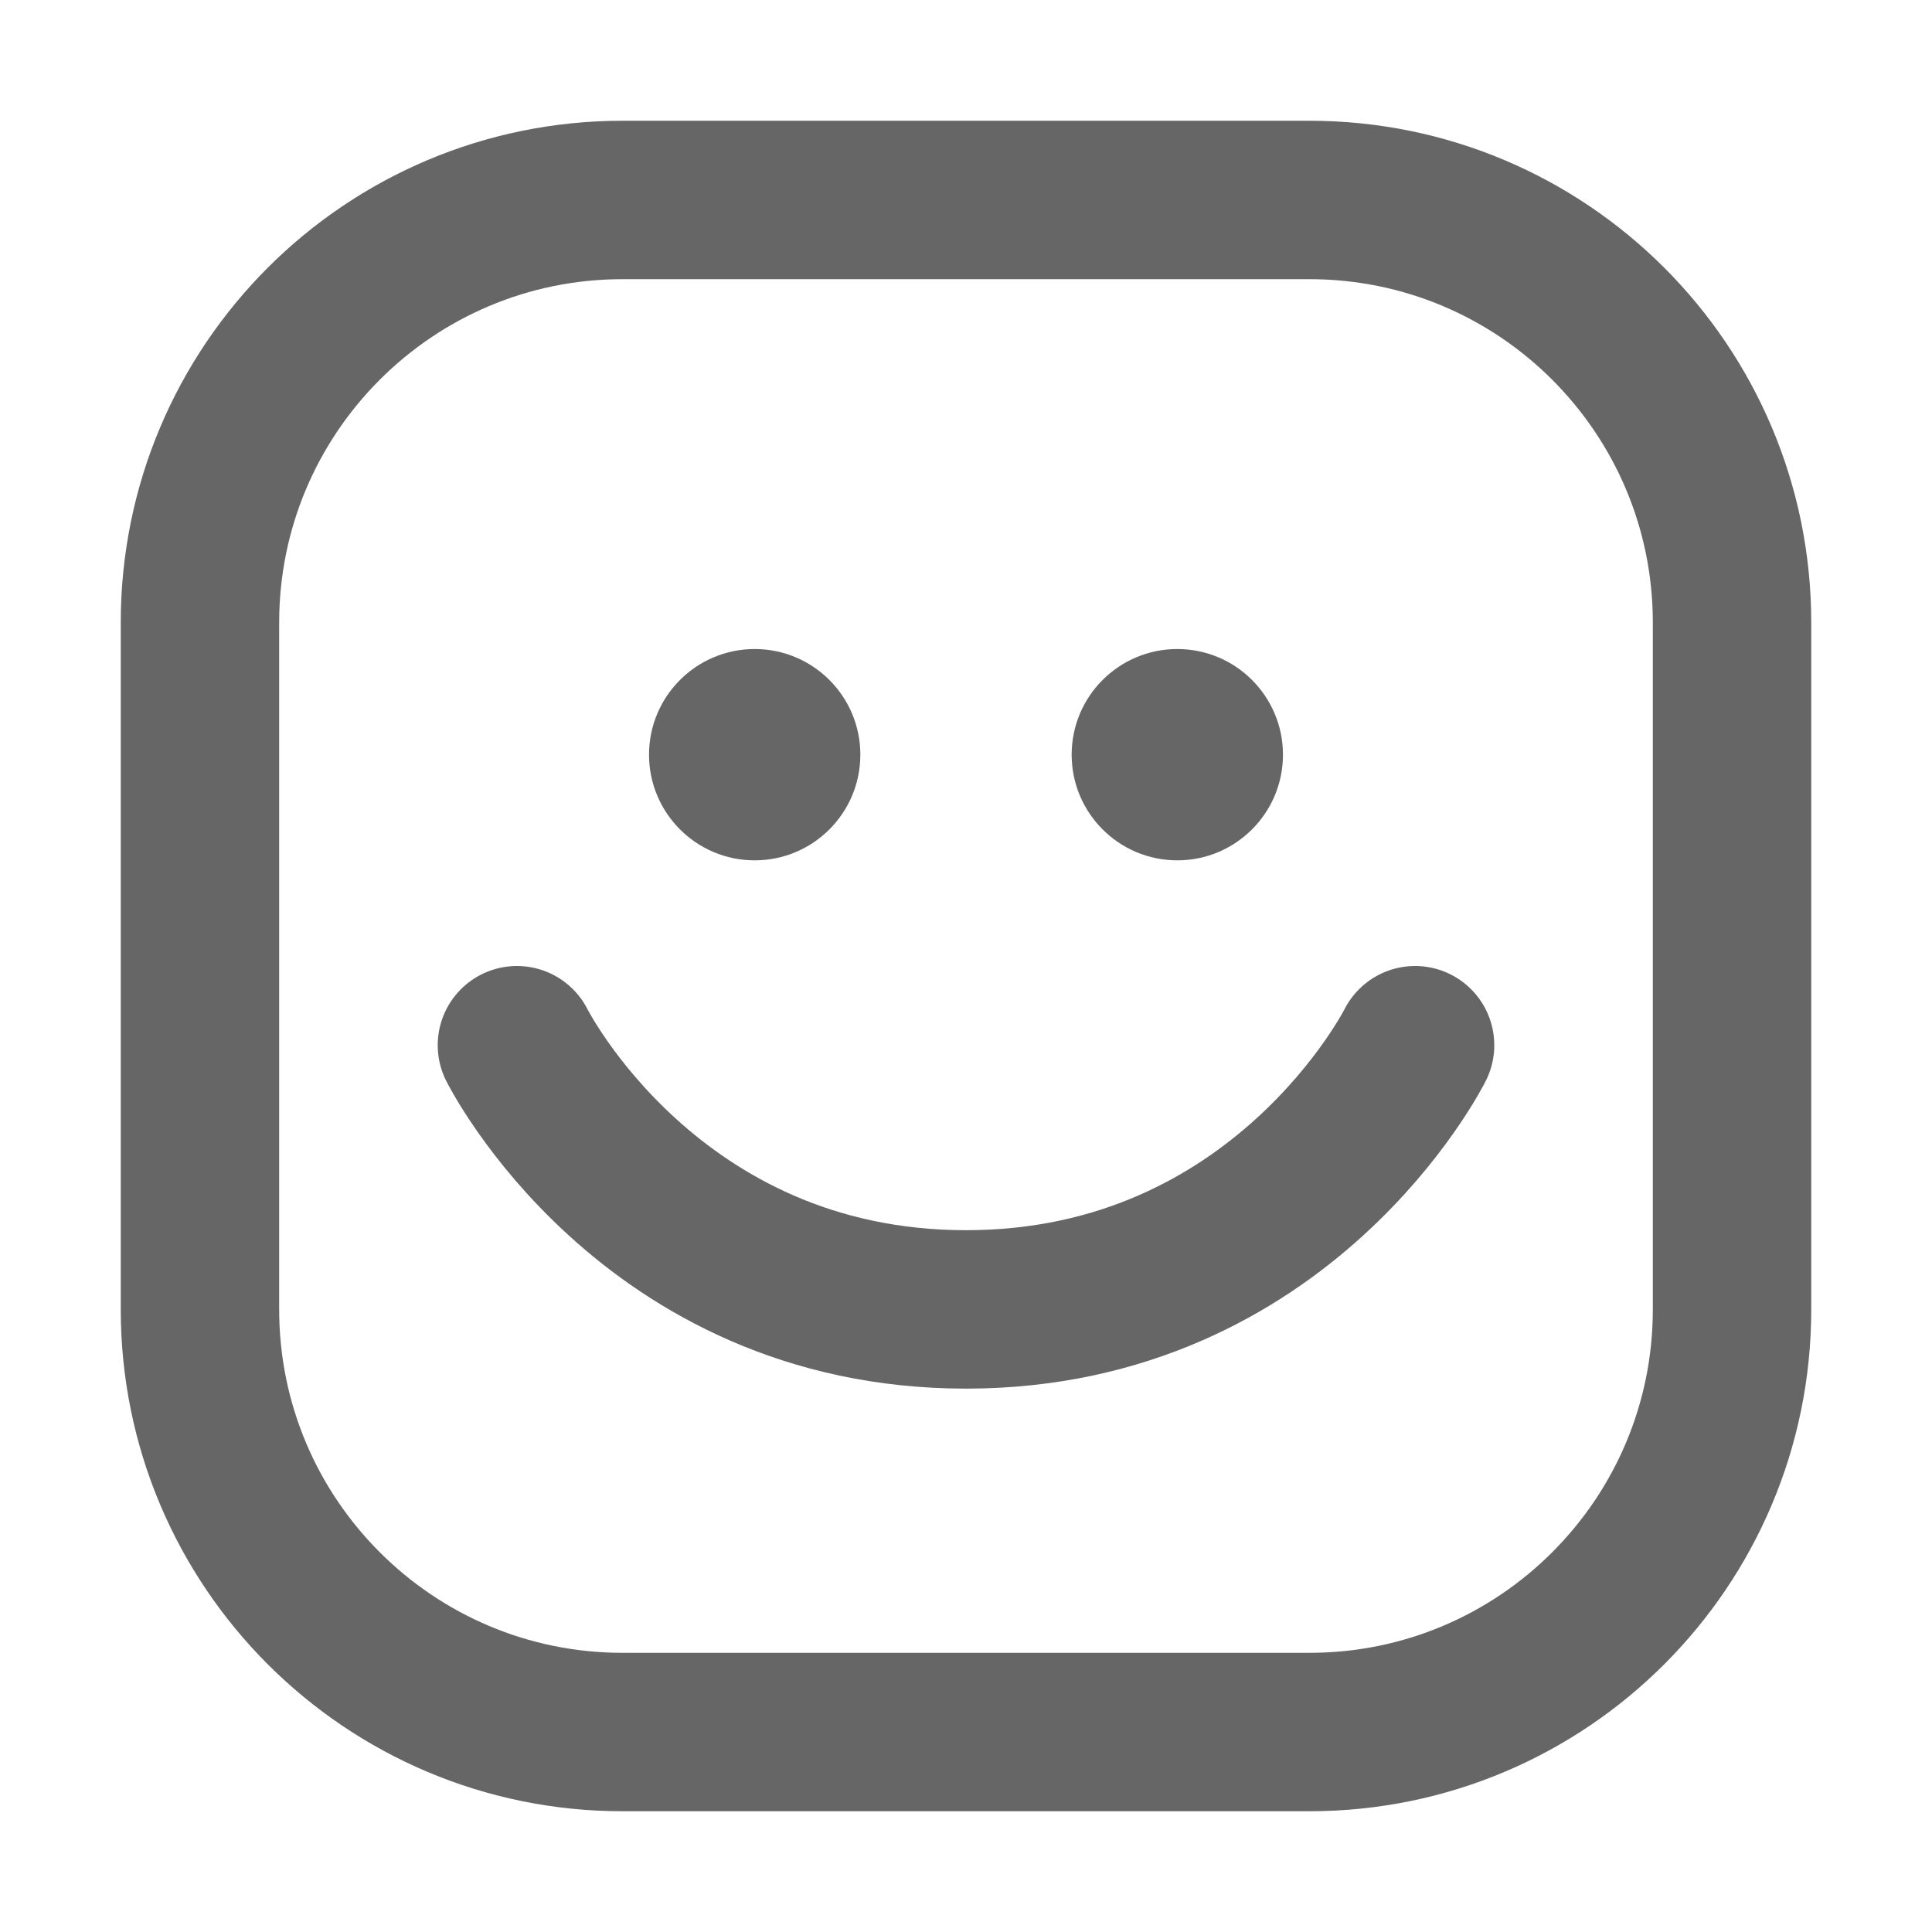
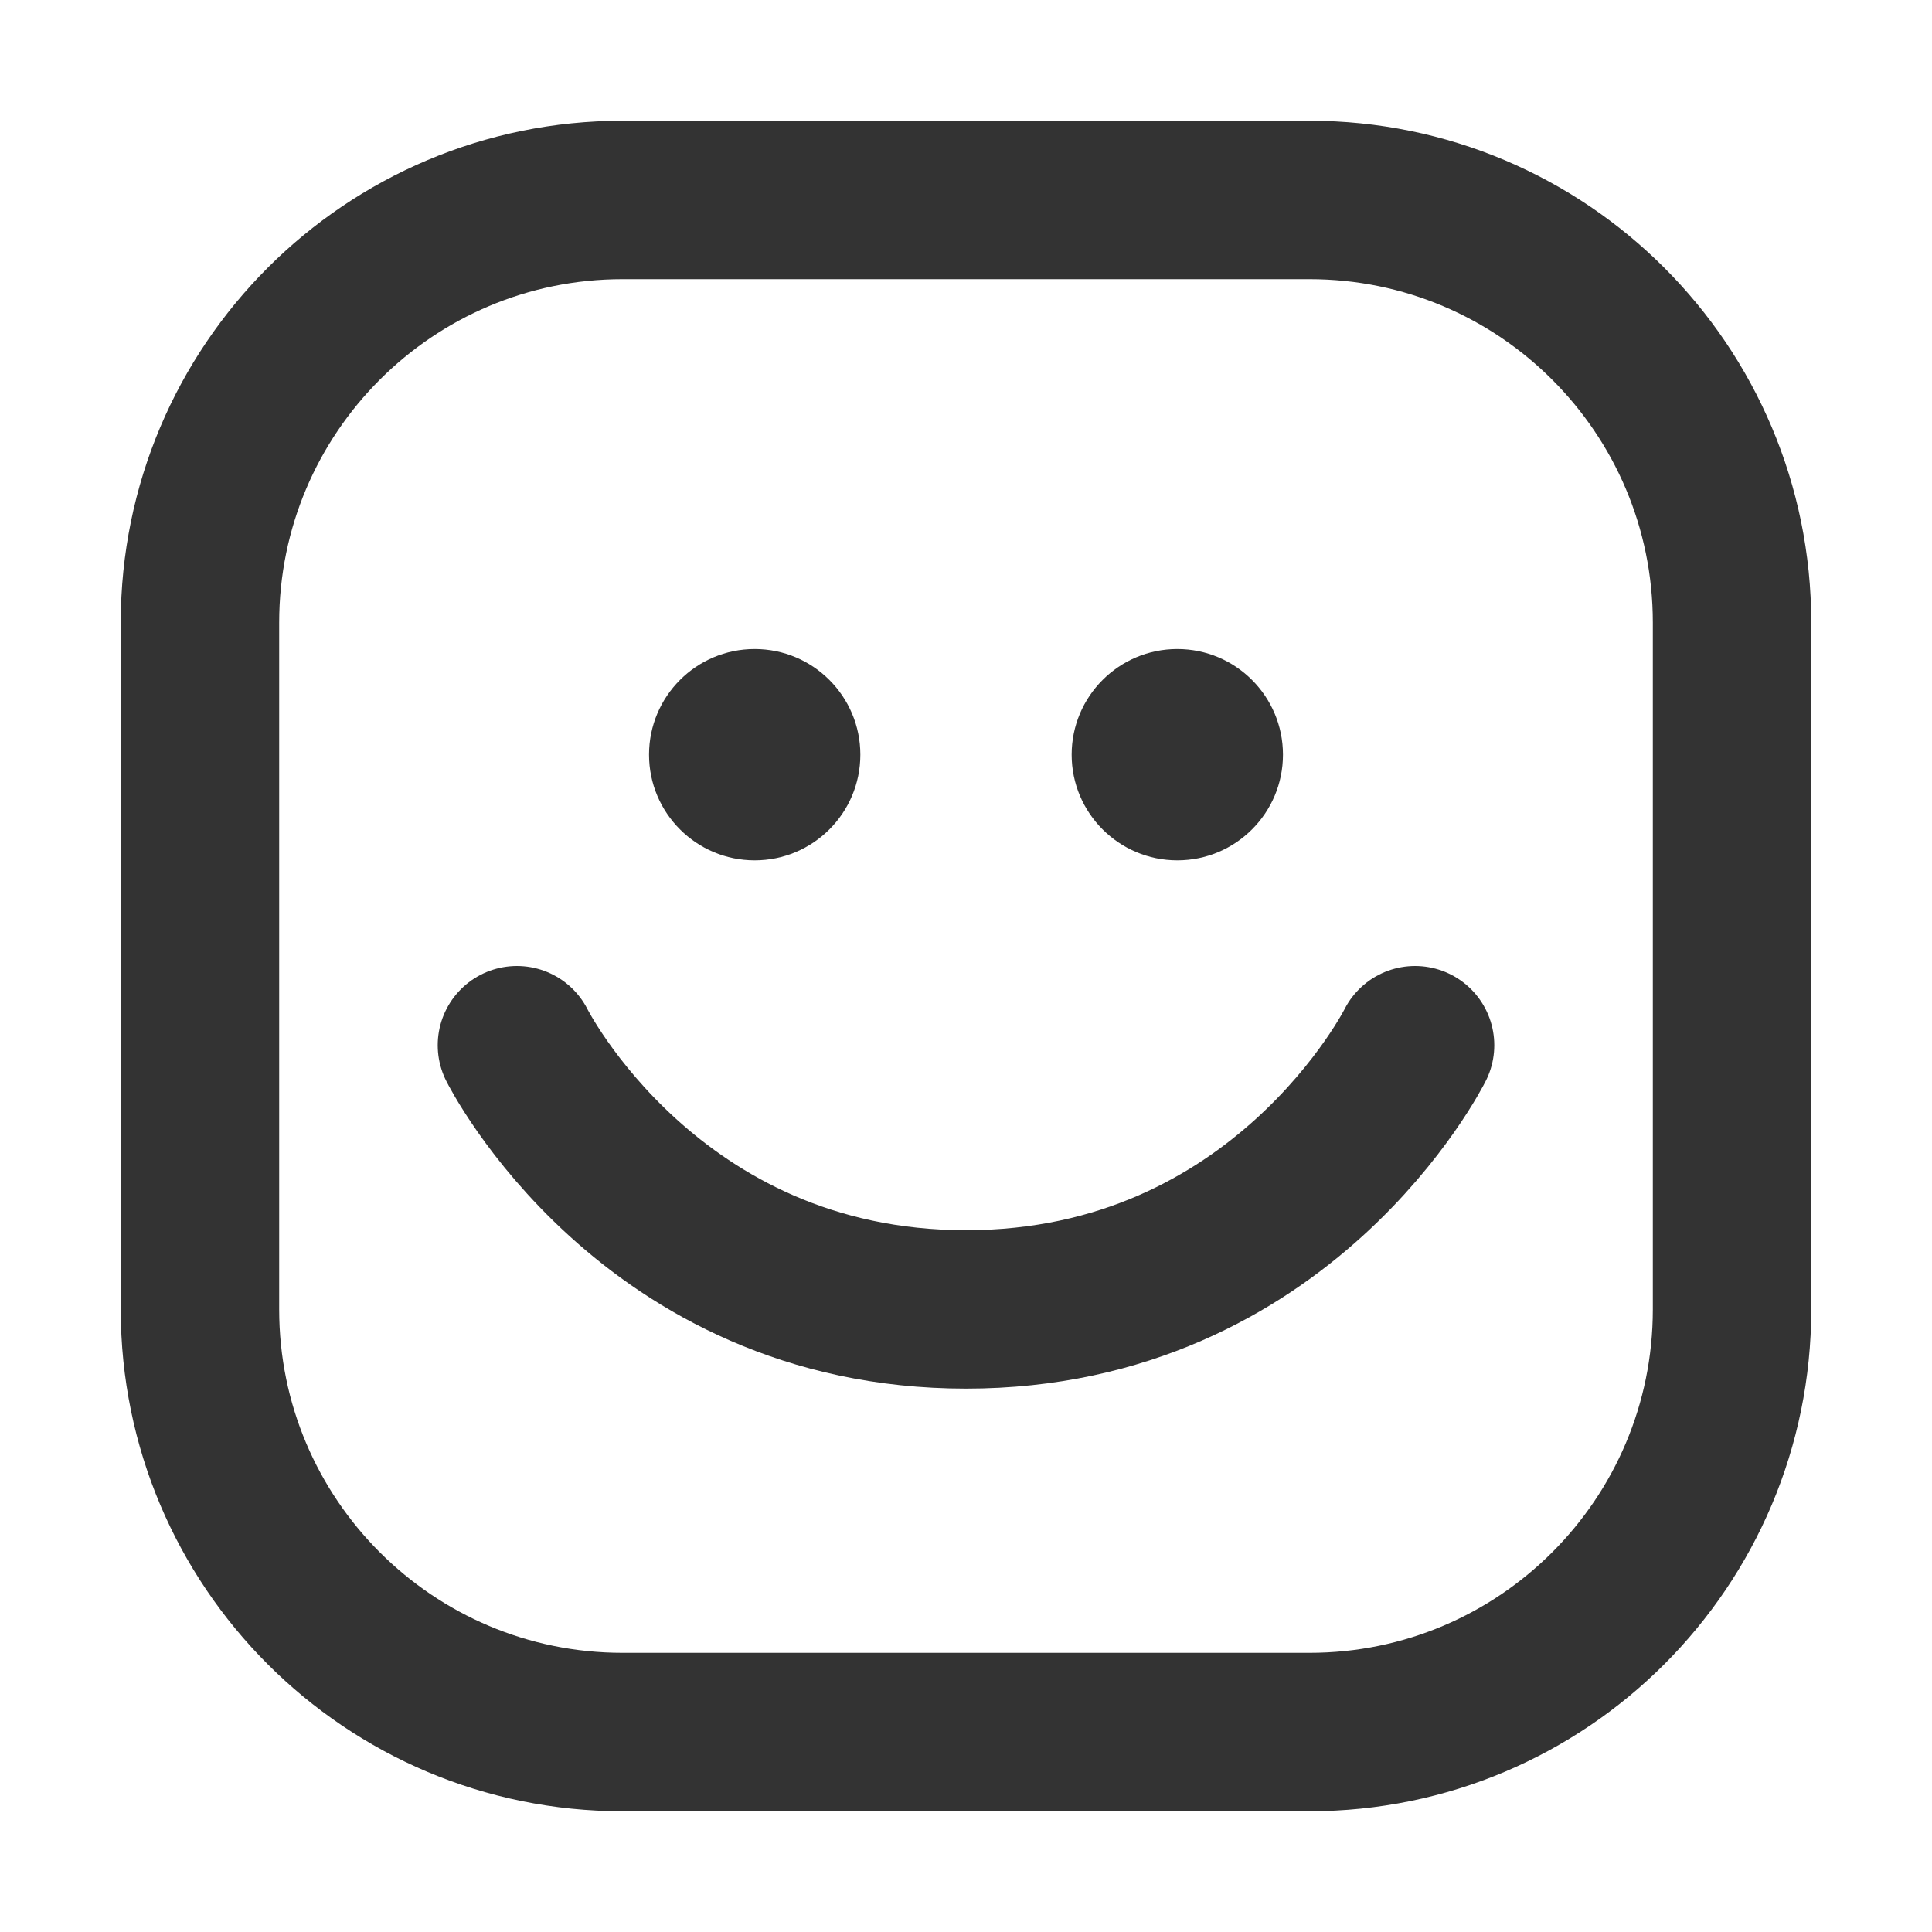
<svg xmlns="http://www.w3.org/2000/svg" width="16" height="16" fill="none" viewBox="0 0 16 16" version="1.1" id="svg10">
  <defs id="defs14" />
-   <path stroke="currentColor" stroke-linecap="round" stroke-linejoin="round" stroke-width="1.312" d="m 5.156,1.656 h 5.688 c 1.933,0 3.5,1.567 3.5,3.5 v 5.688 c 0,1.933 -1.567,3.5 -3.5,3.5 h -5.688 c -1.933,0 -3.5,-1.567 -3.5,-3.5 v -5.688 c 0,-1.933 1.567,-3.5 3.5,-3.5 z" id="path2" style="stroke:#666666;stroke-opacity:1" />
-   <path stroke="currentColor" stroke-linecap="round" stroke-linejoin="round" stroke-width="1.312" d="m 4.281,8.656 c 0,0 1.094,2.188 3.719,2.188 2.625,0 3.719,-2.188 3.719,-2.188" id="path4" style="stroke:#666666;stroke-opacity:1" />
-   <circle cx="9.75" cy="6.25" r="0.875" fill="currentColor" id="circle6" style="fill:#666666;fill-opacity:1;stroke-width:0.875" />
-   <circle cx="6.25" cy="6.25" r="0.875" fill="currentColor" id="circle8" style="fill:#666666;fill-opacity:1;stroke-width:0.875" />
+   <path stroke="currentColor" stroke-linecap="round" stroke-linejoin="round" stroke-width="1.312" d="m 5.156,1.656 h 5.688 c 1.933,0 3.5,1.567 3.5,3.5 v 5.688 c 0,1.933 -1.567,3.5 -3.5,3.5 h -5.688 c -1.933,0 -3.5,-1.567 -3.5,-3.5 v -5.688 c 0,-1.933 1.567,-3.5 3.5,-3.5 z" id="path2" style="stroke:#333333;stroke-opacity:1" />
+   <path stroke="currentColor" stroke-linecap="round" stroke-linejoin="round" stroke-width="1.312" d="m 4.281,8.656 c 0,0 1.094,2.188 3.719,2.188 2.625,0 3.719,-2.188 3.719,-2.188" id="path4" style="stroke:#333333;stroke-opacity:1" />
+   <circle cx="9.75" cy="6.25" r="0.875" fill="currentColor" id="circle6" style="fill:#333333;fill-opacity:1;stroke-width:0.875" />
+   <circle cx="6.25" cy="6.25" r="0.875" fill="currentColor" id="circle8" style="fill:#333333;fill-opacity:1;stroke-width:0.875" />
</svg>
